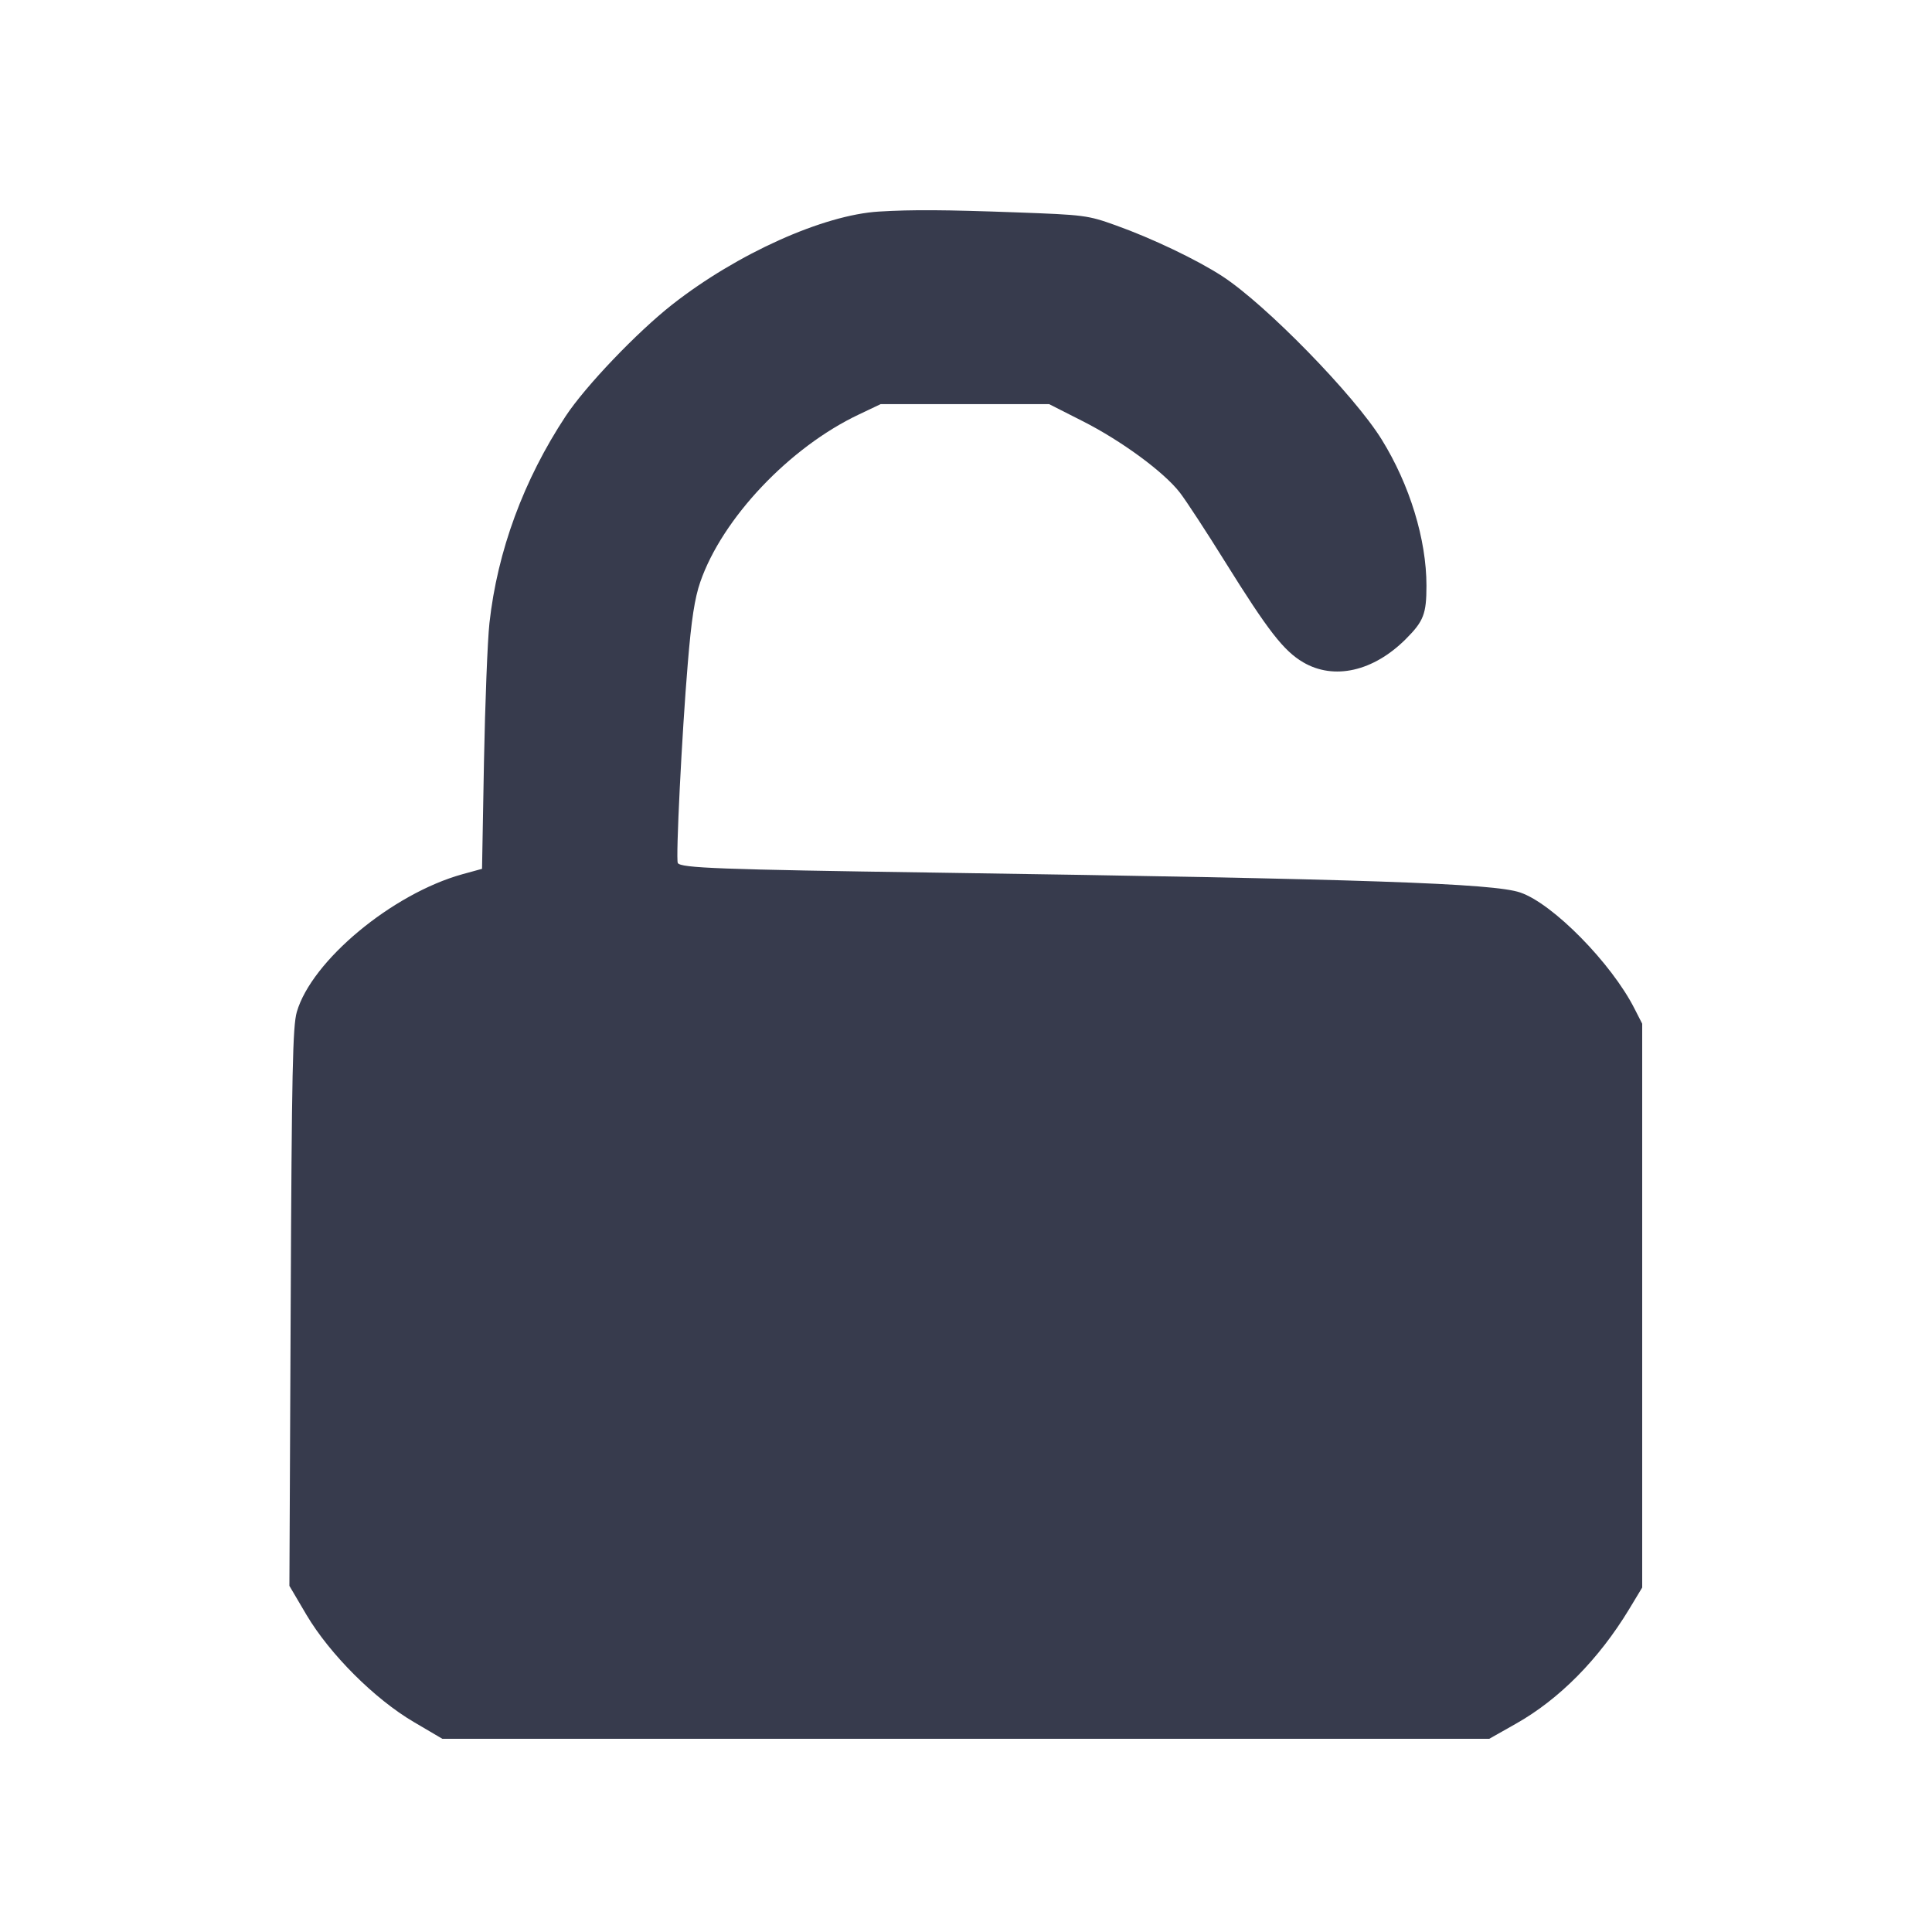
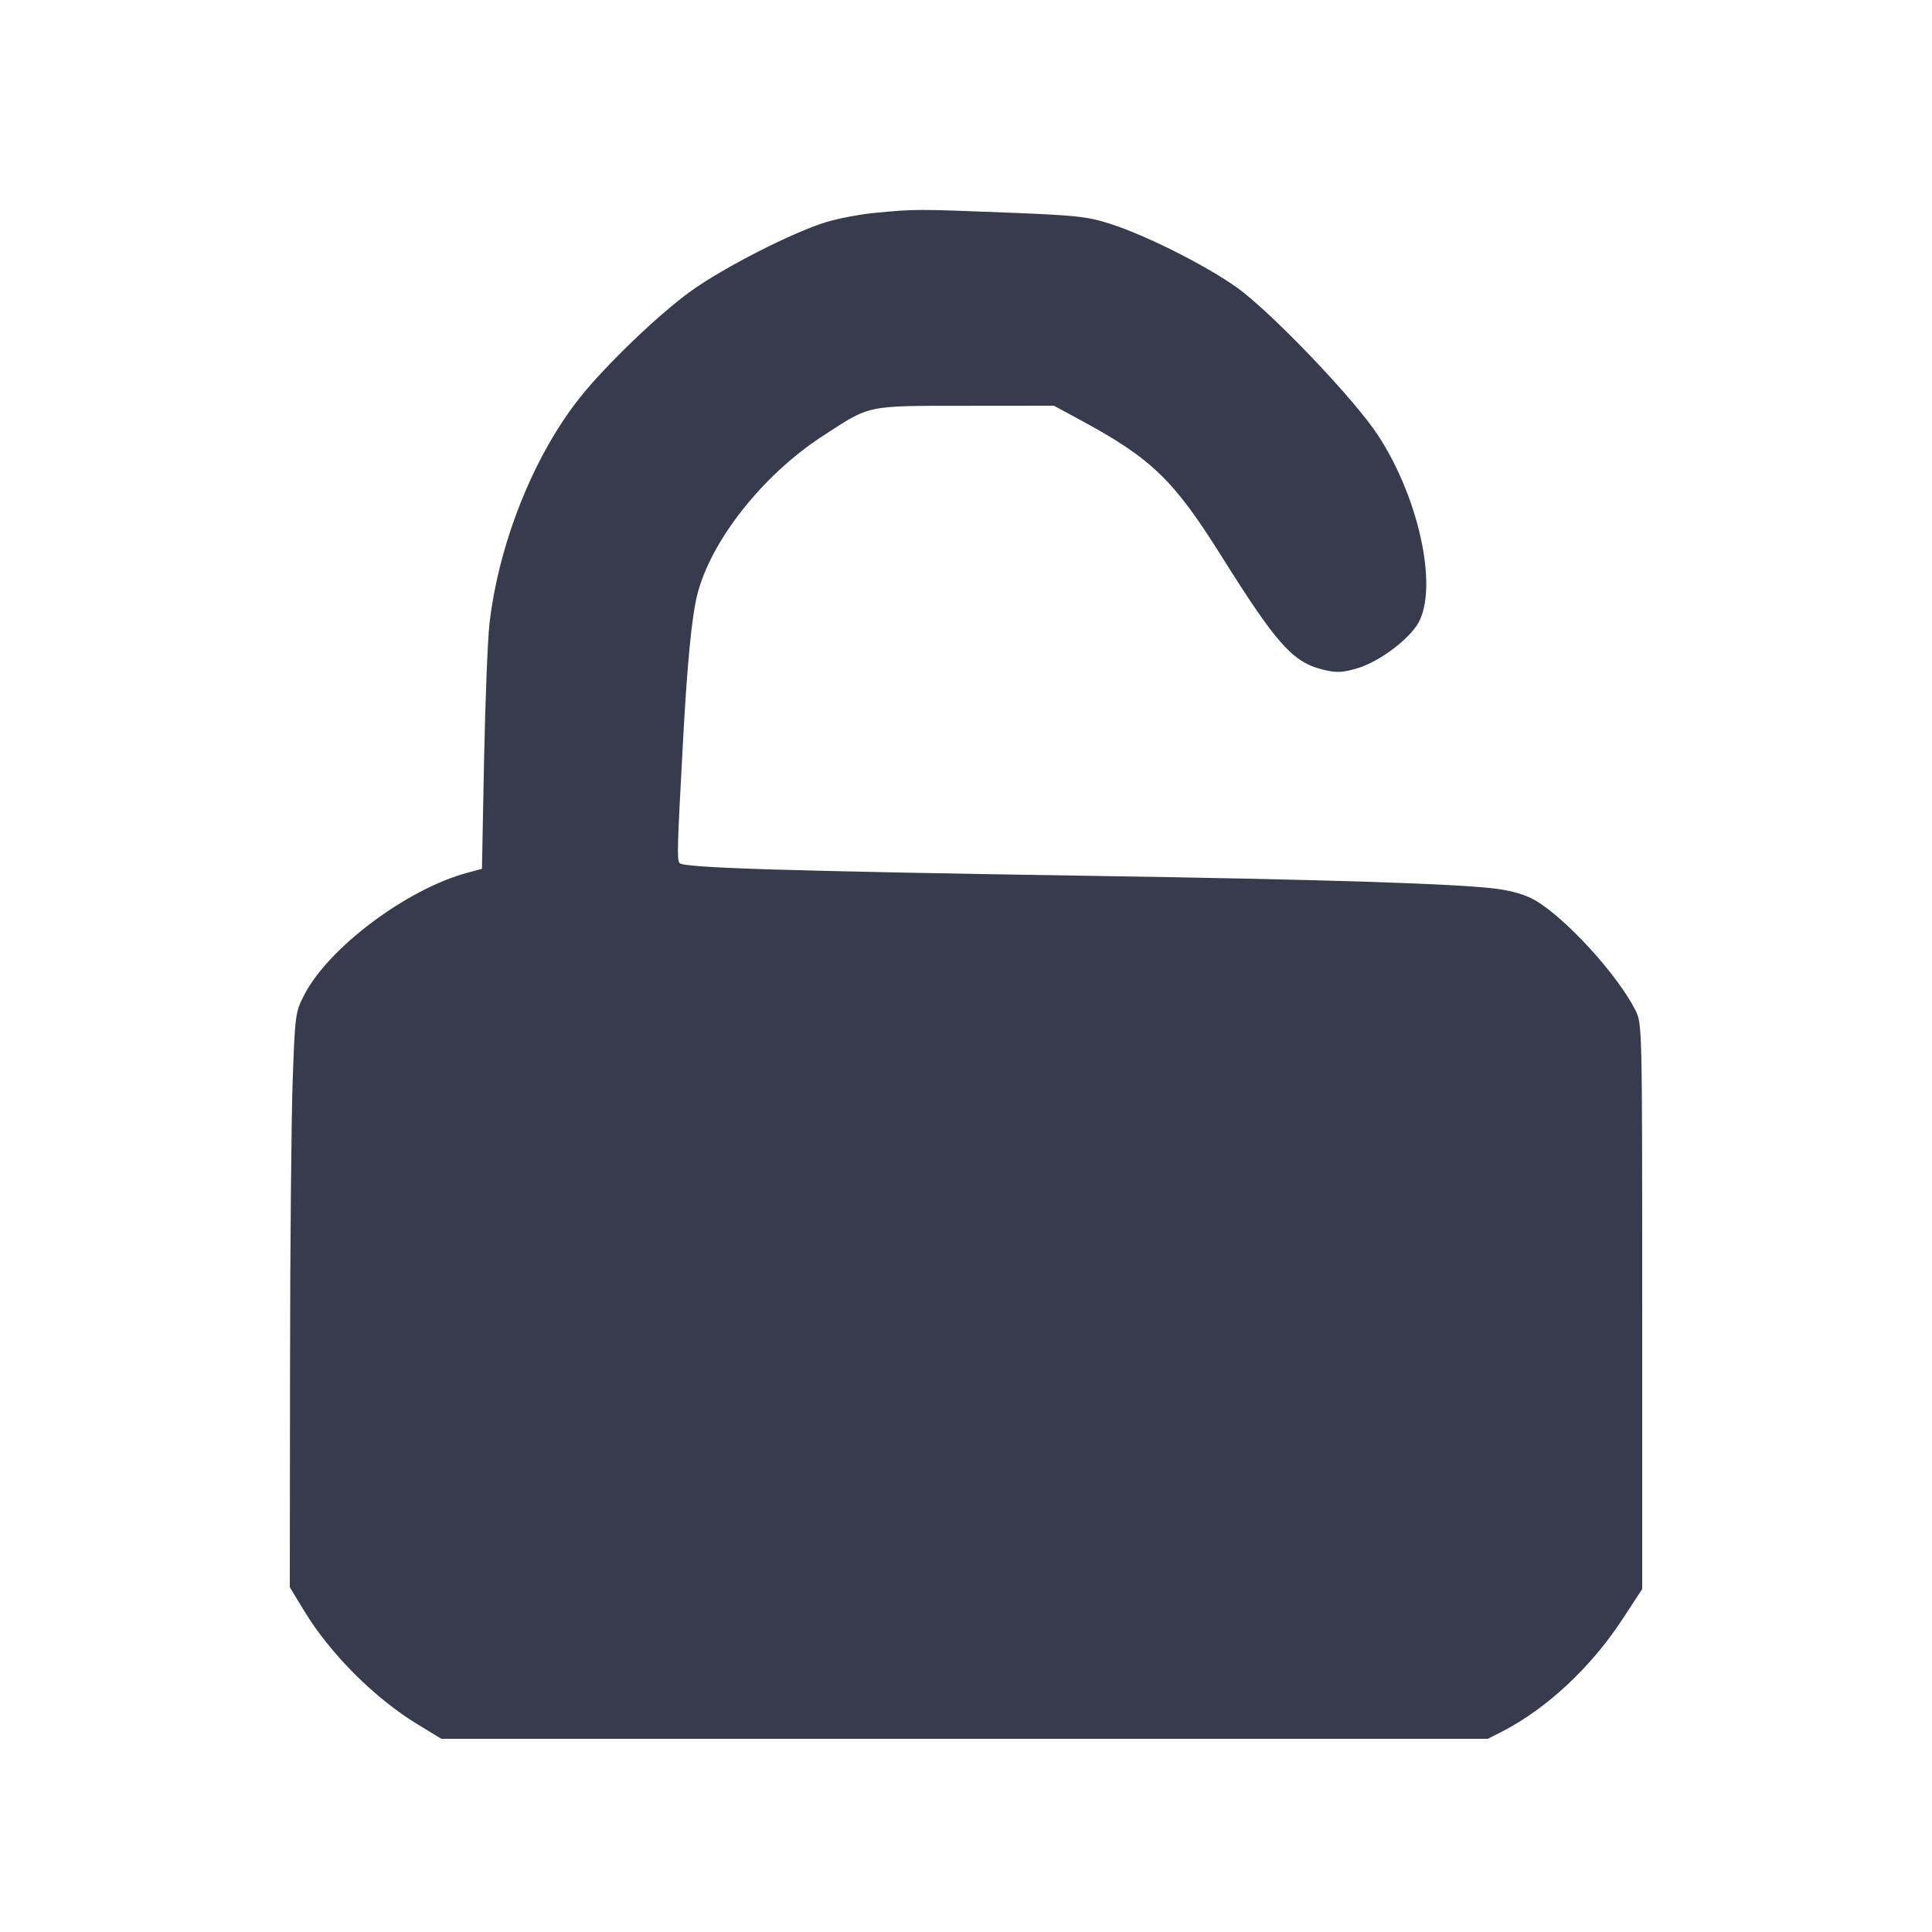
<svg xmlns="http://www.w3.org/2000/svg" width="24" height="24" viewBox="0 0 24 24" fill="none">
-   <path d="M10.920 2.628 C 10.228 2.669,9.157 3.151,8.351 3.783 C 7.912 4.128,7.274 4.796,7.028 5.168 C 6.505 5.960,6.179 6.845,6.080 7.740 C 6.056 7.960,6.026 8.737,6.012 9.466 L 5.988 10.793 5.744 10.860 C 4.873 11.102,3.872 11.934,3.687 12.571 C 3.636 12.748,3.624 13.301,3.611 16.240 L 3.595 19.700 3.807 20.060 C 4.097 20.549,4.652 21.104,5.138 21.390 L 5.495 21.600 11.997 21.600 L 18.500 21.600 18.829 21.414 C 19.370 21.109,19.859 20.614,20.237 19.991 L 20.400 19.721 20.400 16.219 L 20.400 12.717 20.304 12.529 C 20.018 11.965,19.289 11.224,18.885 11.087 C 18.551 10.973,16.975 10.919,11.620 10.840 C 8.938 10.801,8.459 10.783,8.420 10.721 C 8.393 10.676,8.470 9.118,8.544 8.240 C 8.589 7.692,8.630 7.430,8.699 7.230 C 8.972 6.440,9.808 5.556,10.669 5.149 L 10.940 5.020 11.986 5.020 L 13.032 5.020 13.446 5.230 C 13.931 5.475,14.461 5.865,14.658 6.121 C 14.735 6.221,14.988 6.608,15.220 6.981 C 15.753 7.836,15.946 8.085,16.188 8.227 C 16.571 8.452,17.061 8.341,17.464 7.938 C 17.685 7.717,17.720 7.626,17.720 7.276 C 17.720 6.701,17.512 6.022,17.164 5.460 C 16.821 4.906,15.725 3.784,15.185 3.432 C 14.868 3.226,14.313 2.961,13.860 2.799 C 13.512 2.674,13.470 2.669,12.620 2.638 C 11.740 2.606,11.334 2.603,10.920 2.628 " fill="#373B4D" stroke="none" fill-rule="evenodd" />
+   <path d="M10.880 2.643 C 10.693 2.660,10.414 2.713,10.260 2.760 C 9.842 2.888,8.988 3.324,8.580 3.618 C 8.185 3.903,7.547 4.514,7.219 4.920 C 6.640 5.638,6.199 6.732,6.081 7.742 C 6.058 7.939,6.028 8.706,6.013 9.447 L 5.987 10.793 5.804 10.842 C 5.055 11.043,4.078 11.775,3.779 12.360 C 3.669 12.573,3.665 12.606,3.636 13.420 C 3.619 13.882,3.604 15.488,3.603 16.989 L 3.600 19.717 3.780 20.013 C 4.101 20.543,4.657 21.099,5.187 21.420 L 5.483 21.600 11.983 21.600 L 18.483 21.600 18.652 21.514 C 19.206 21.232,19.761 20.716,20.151 20.120 L 20.400 19.740 20.400 16.229 C 20.400 12.729,20.400 12.716,20.315 12.548 C 20.095 12.111,19.454 11.409,19.072 11.185 C 18.959 11.118,18.788 11.067,18.598 11.042 C 18.125 10.978,16.472 10.925,13.540 10.880 C 9.726 10.820,8.477 10.781,8.440 10.720 C 8.409 10.669,8.413 10.530,8.483 9.240 C 8.536 8.249,8.592 7.668,8.661 7.391 C 8.827 6.722,9.471 5.905,10.213 5.421 C 10.819 5.026,10.746 5.042,11.996 5.041 L 13.092 5.040 13.436 5.226 C 14.308 5.699,14.581 5.964,15.173 6.908 C 15.862 8.007,16.061 8.229,16.440 8.320 C 16.602 8.359,16.674 8.356,16.854 8.304 C 17.106 8.230,17.442 7.992,17.593 7.780 C 17.882 7.374,17.647 6.209,17.112 5.398 C 16.840 4.985,15.924 4.014,15.445 3.632 C 15.110 3.364,14.266 2.930,13.784 2.778 C 13.504 2.689,13.359 2.674,12.484 2.640 C 11.400 2.597,11.368 2.597,10.880 2.643 " fill="#373B4D" stroke="none" fill-rule="evenodd" />
</svg>
